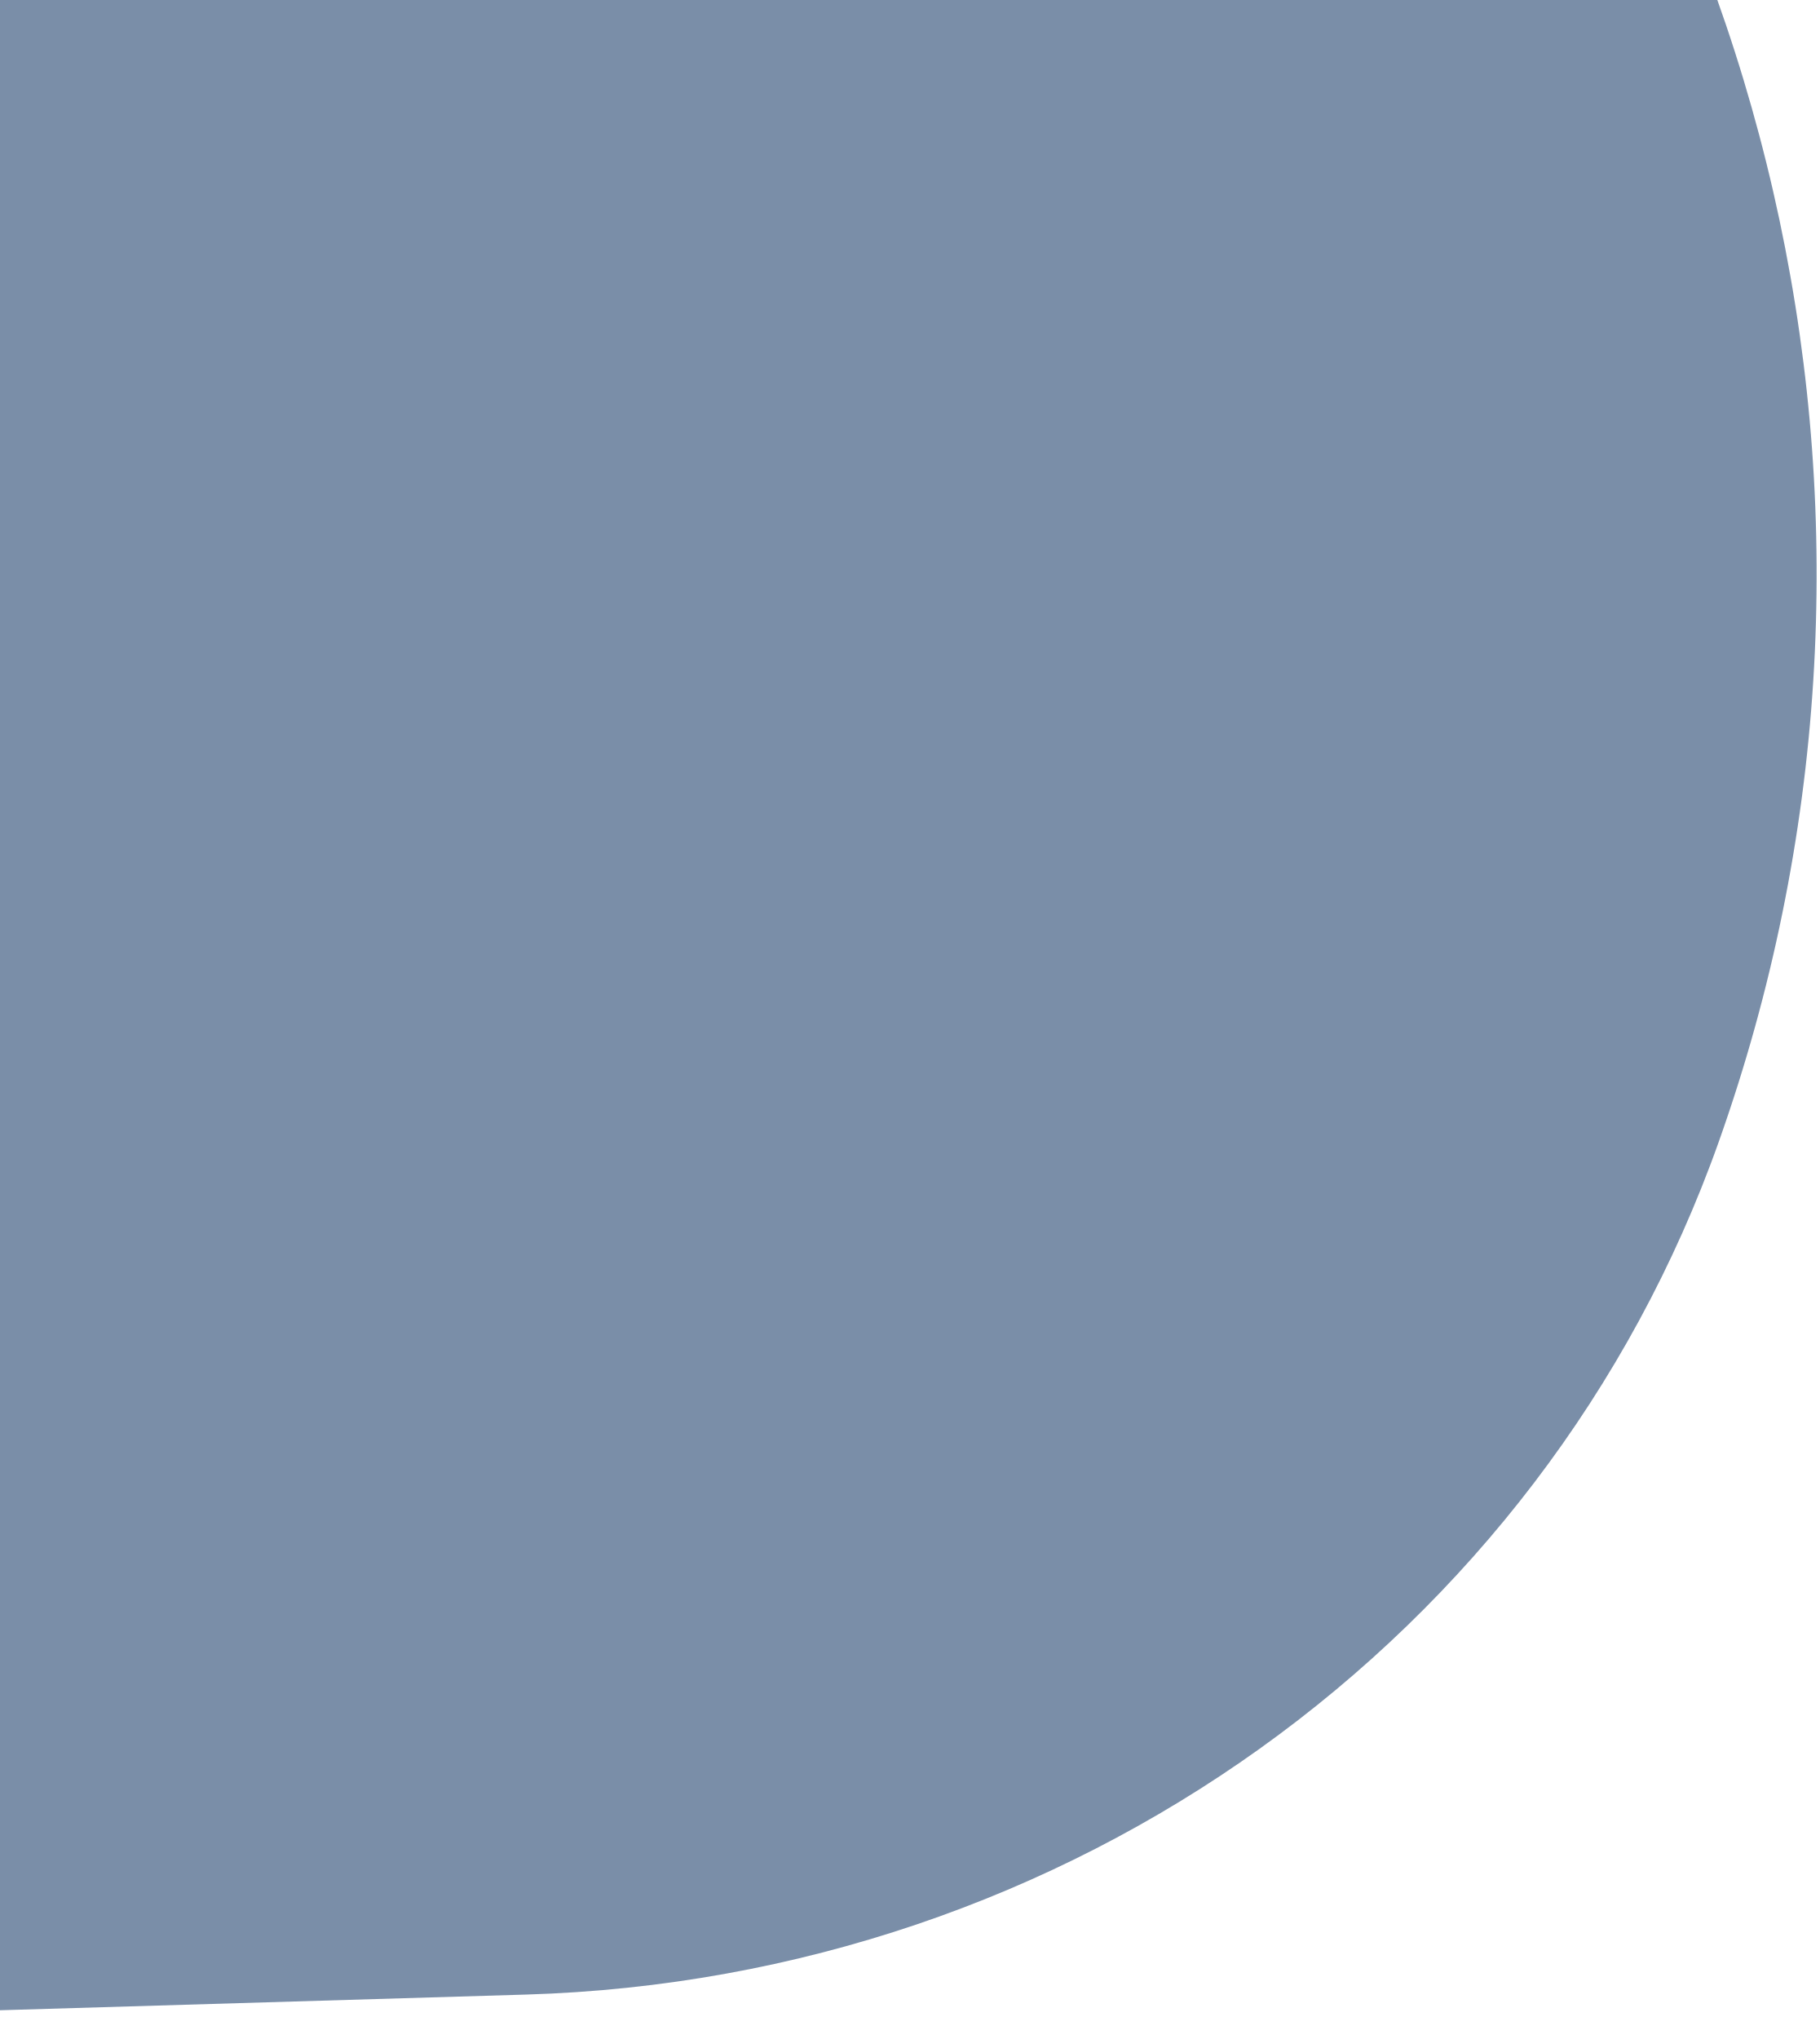
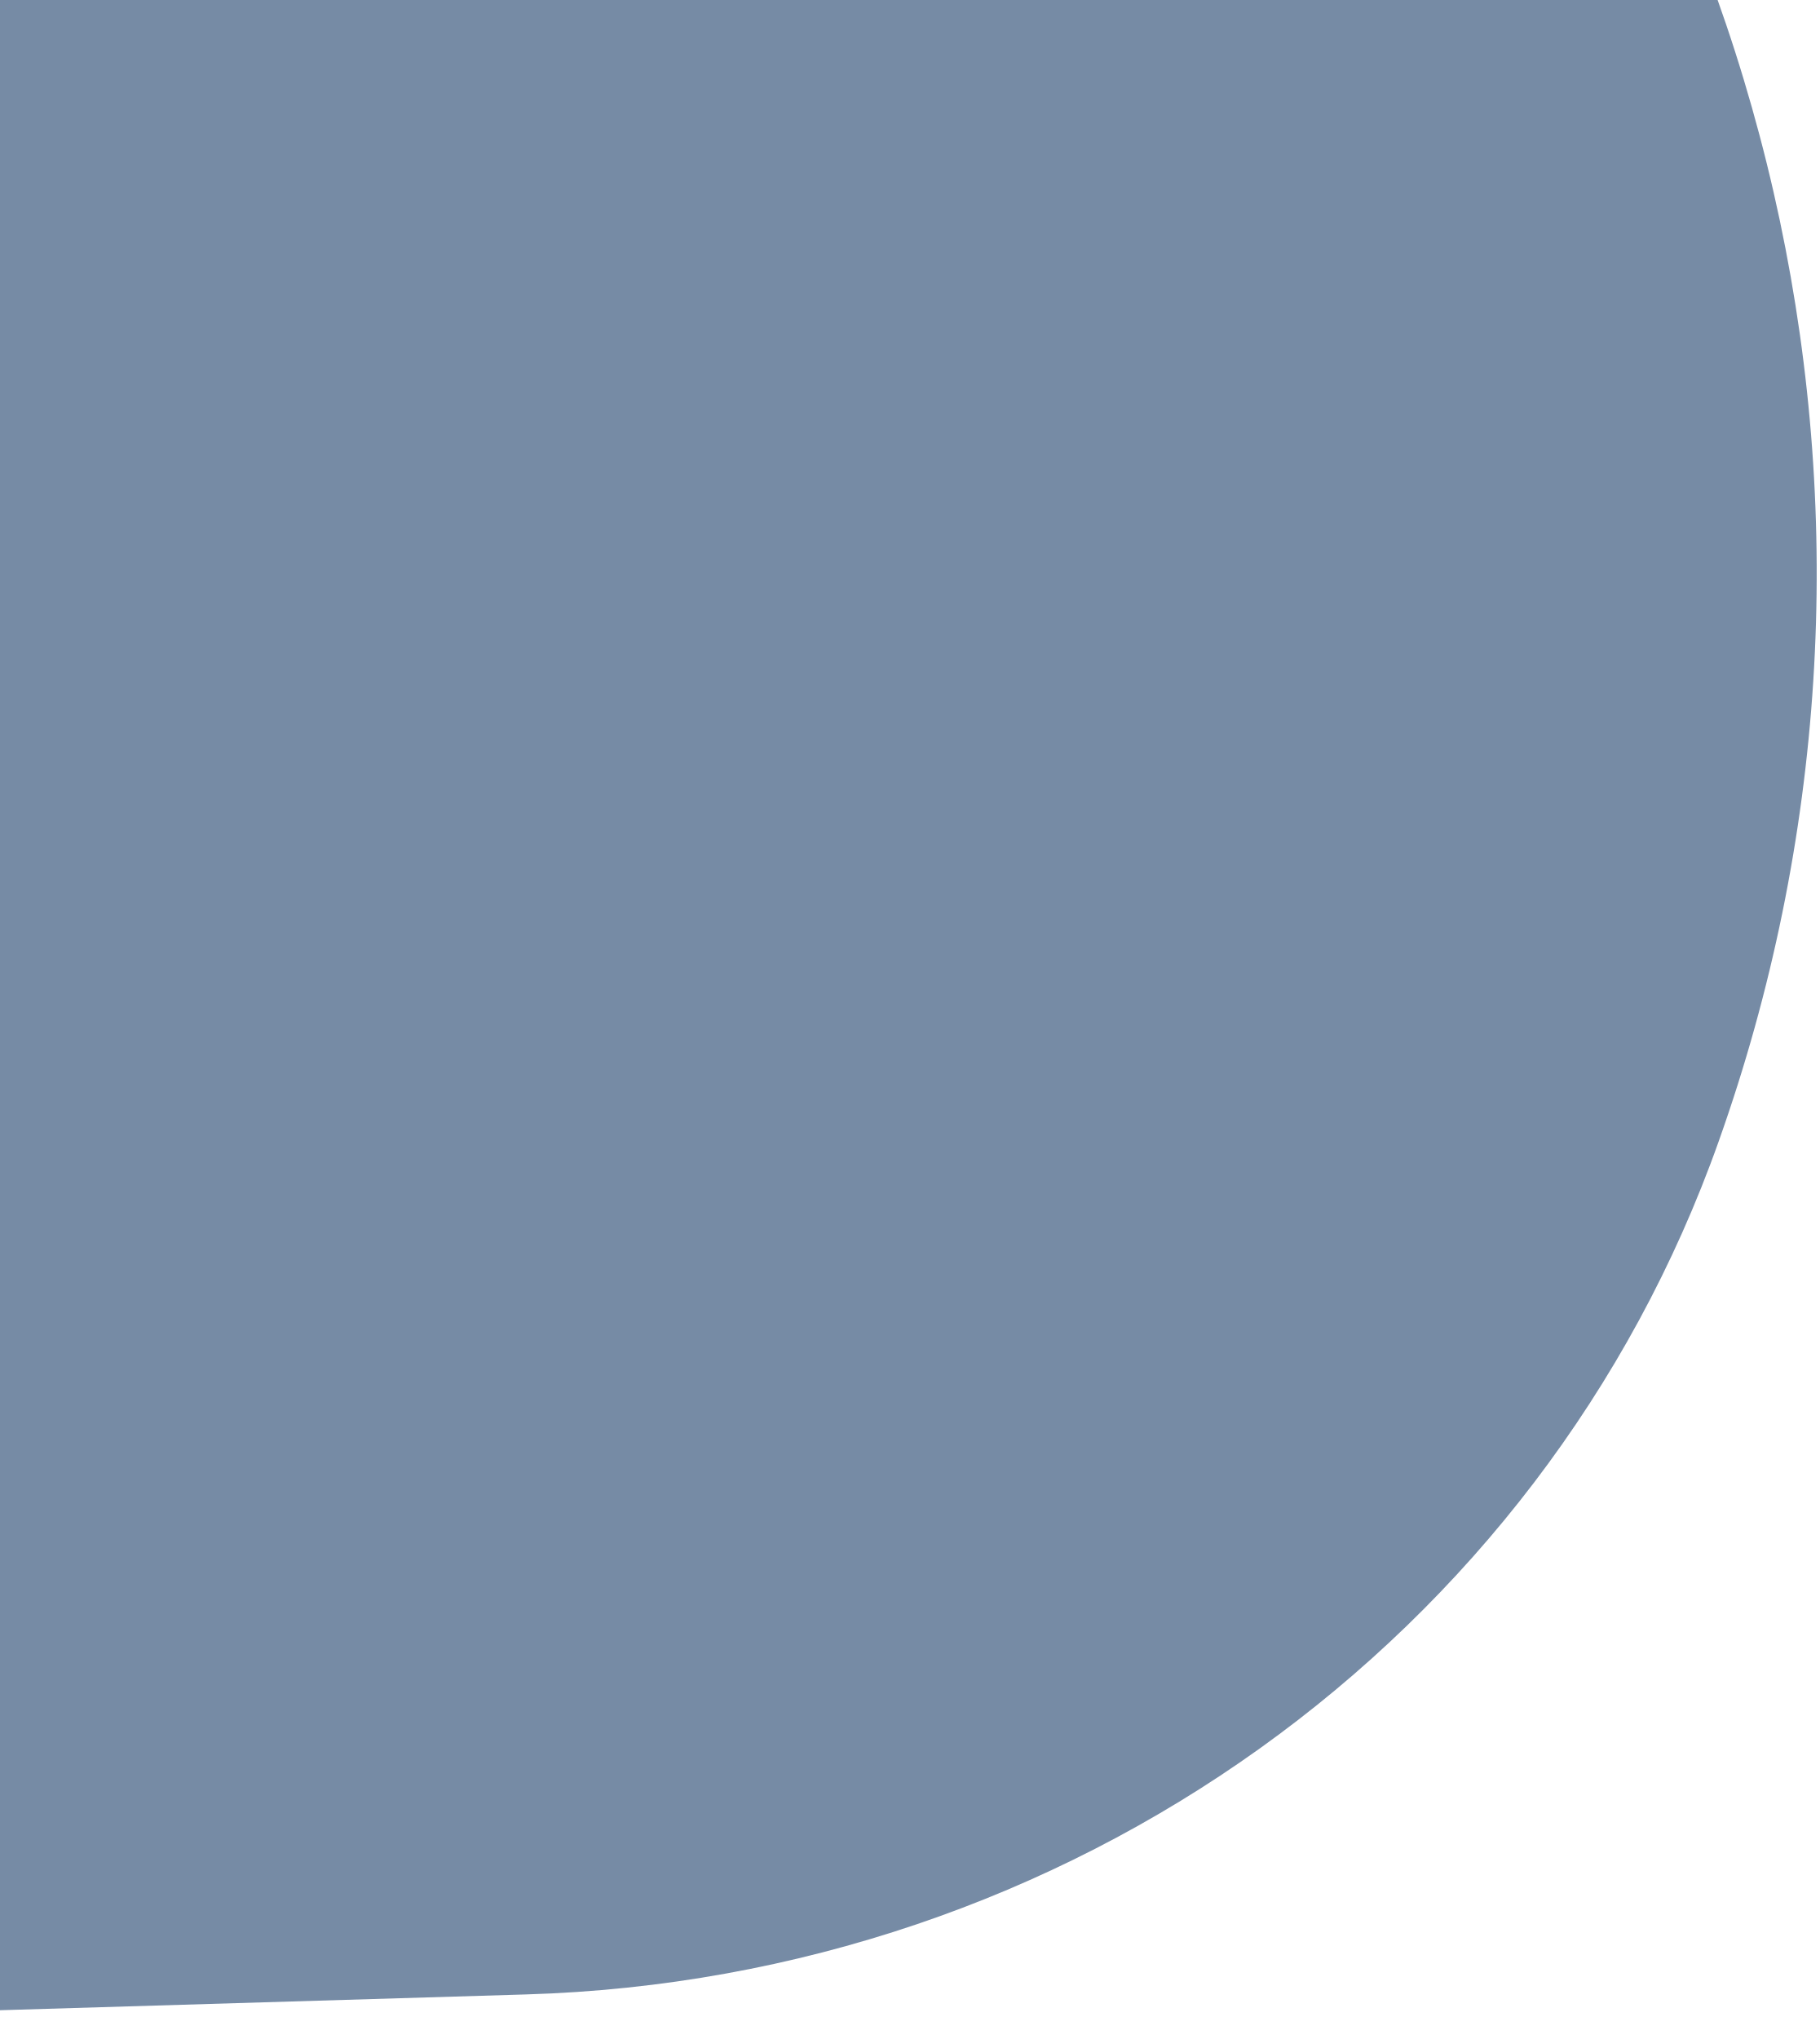
- <svg xmlns="http://www.w3.org/2000/svg" width="441" height="494" viewBox="0 0 441 494" fill="none">
-   <path opacity="0.58" d="M-205.462 493.164L127.481 483.235C258.944 479.314 373.724 397.237 416.547 276.522C468.285 130.669 433.856 -31.773 326.759 -147.082C243.285 -236.953 109.612 -263.371 -2.022 -212.053L-373.259 -41.401C-463.689 0.17 -523.949 85.838 -531.253 183.209C-539.973 299.498 -471.729 408.996 -361.438 455.673L-326.404 470.499C-288.224 486.662 -246.917 494.4 -205.462 493.164Z" fill="#1A3D69" />
+ <svg xmlns="http://www.w3.org/2000/svg" width="441" height="494" fill="none">
+   <path opacity=".6" d="m-205.5 493.2 333-10c131.4-3.9 246.2-86 289-206.7C468.3 130.7 434-31.8 326.8-147A287 287 0 0 0-2-212L-373.3-41.4a269.9 269.9 0 0 0-158 224.6C-540 299.5-471.7 409-361.4 455.7l35 14.8a288.4 288.4 0 0 0 121 22.7Z" fill="#1A3D69" />
</svg>
